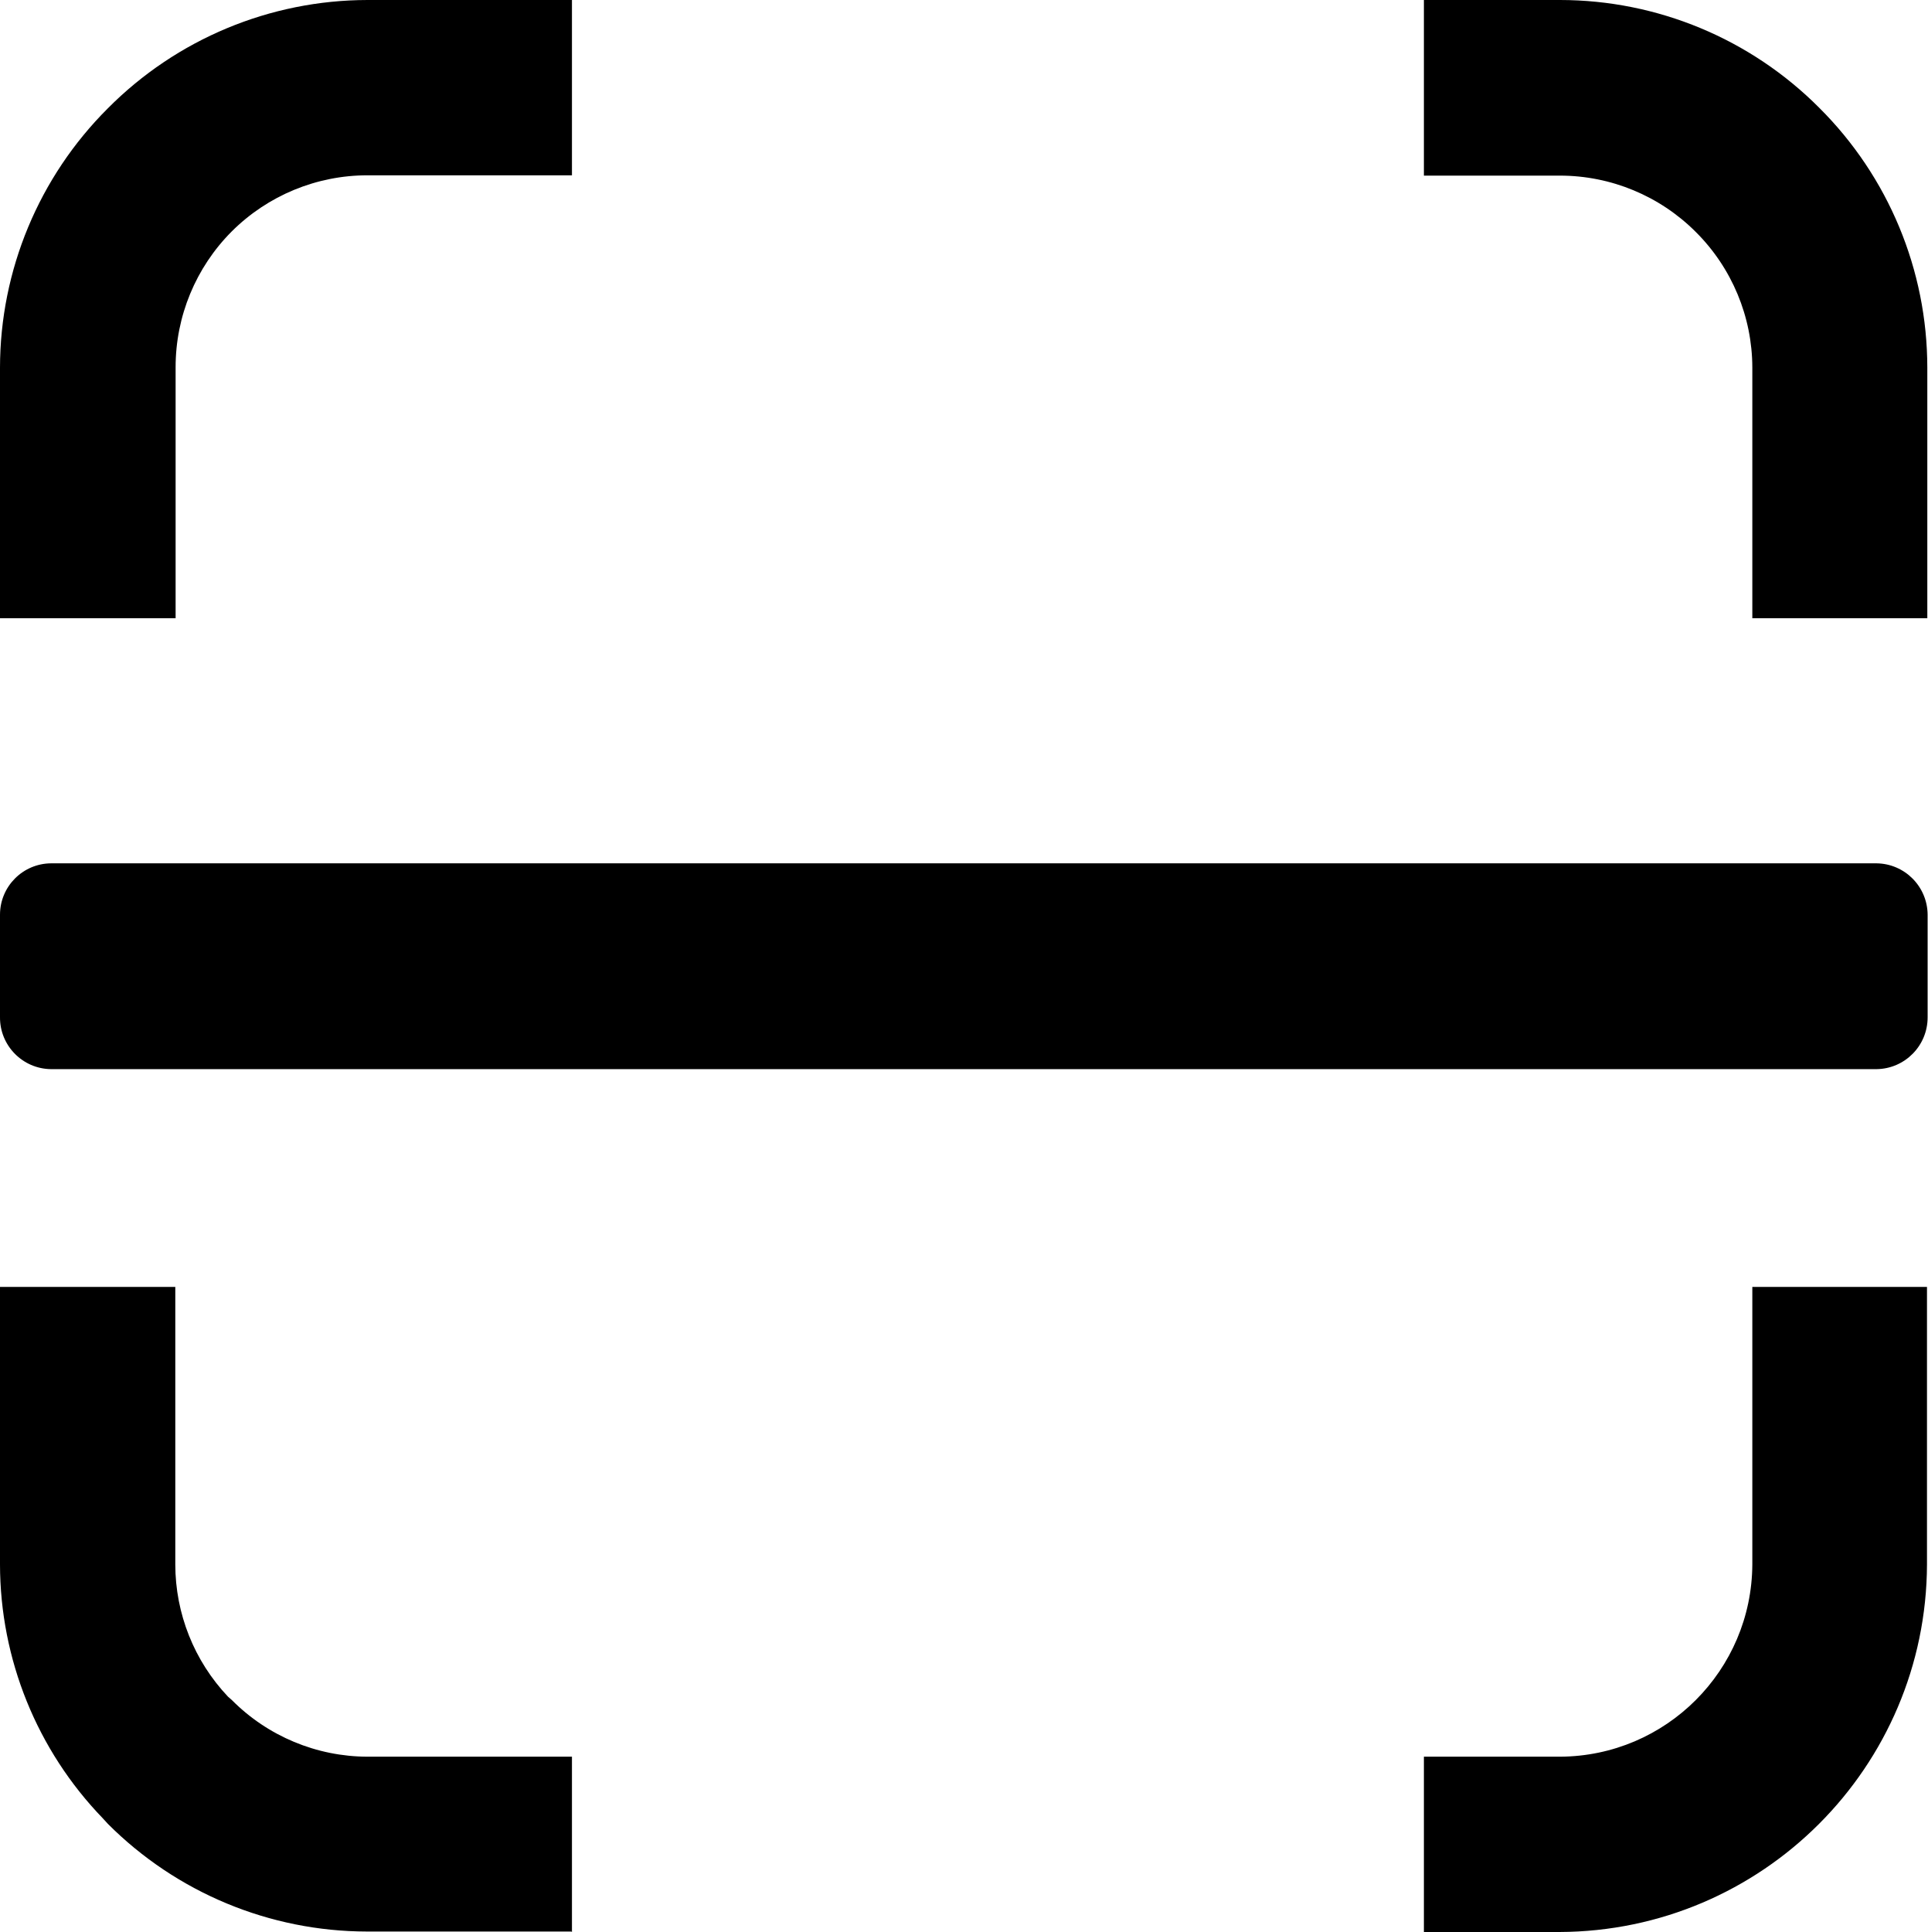
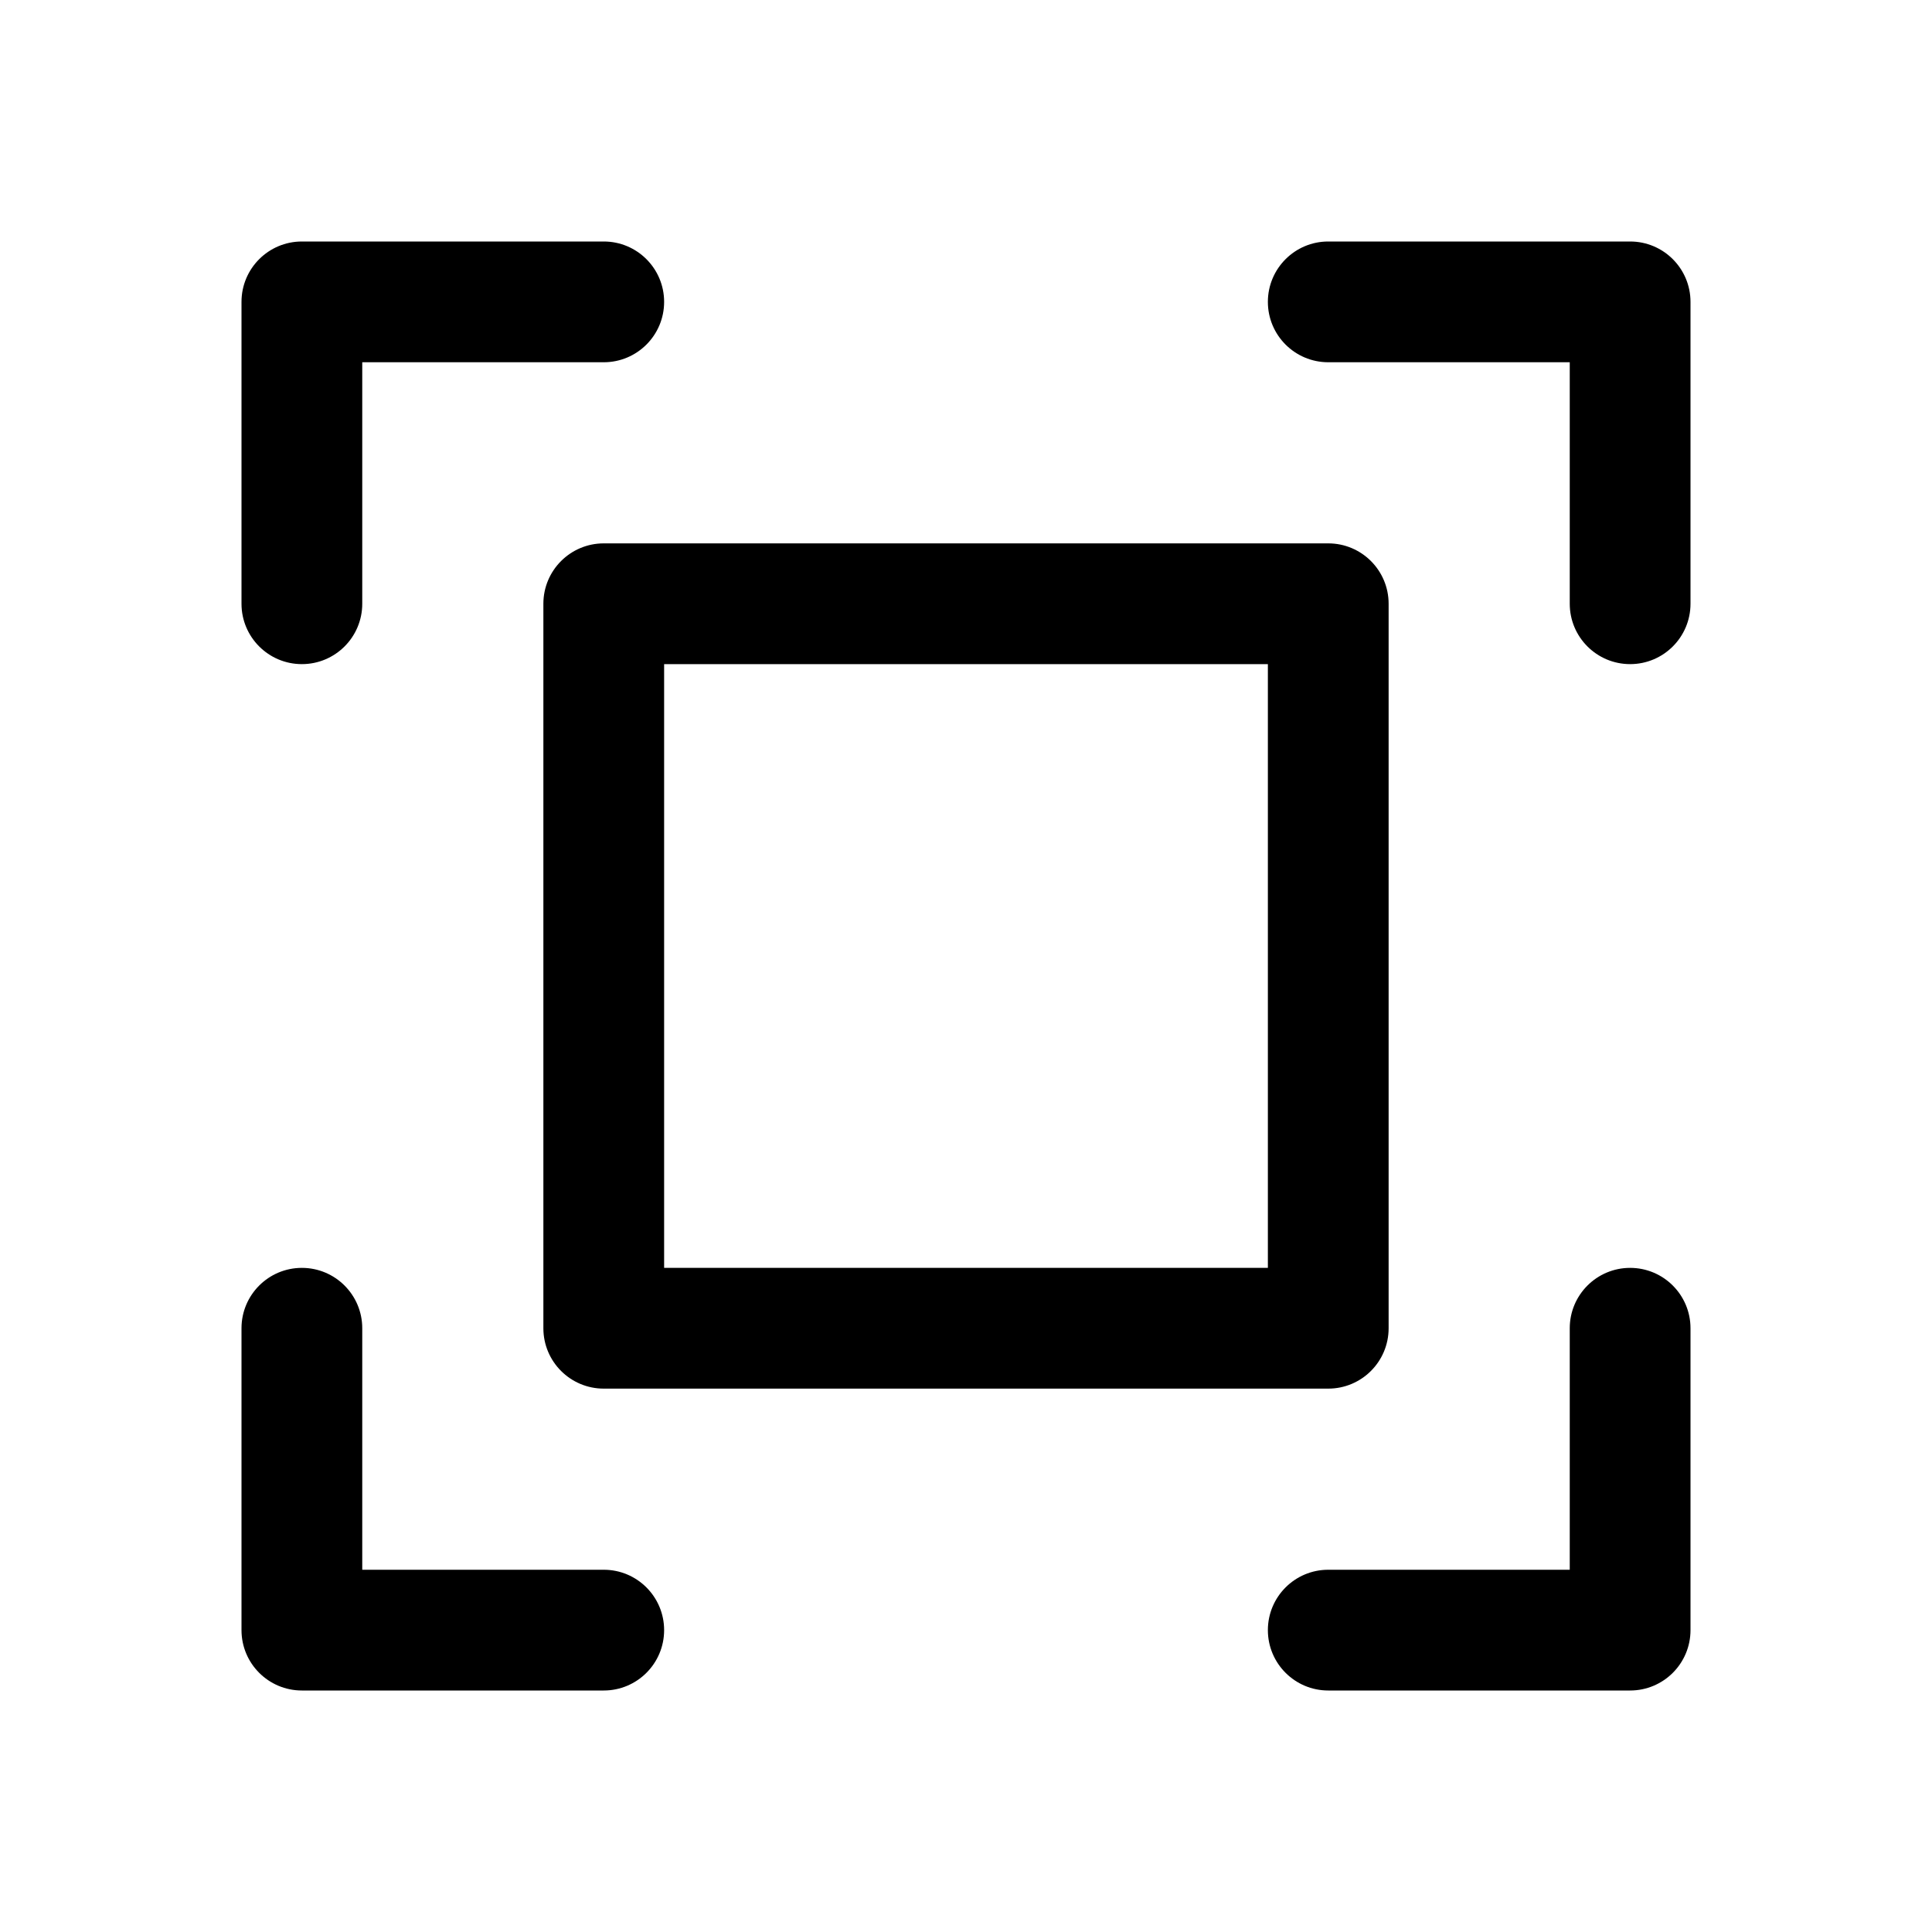
- <svg xmlns="http://www.w3.org/2000/svg" id="Layer_1" data-name="Layer 1" viewBox="0 0 122.61 122.88">
-   <path d="M23.38,0h13V11.15h-13a12.22,12.22,0,0,0-8.64,3.57l0,0a12.22,12.22,0,0,0-3.57,8.64V39.32H0V23.38A23.32,23.32,0,0,1,6.86,6.89l0,0A23.31,23.31,0,0,1,23.38,0ZM3.25,54.91H119.36a3.29,3.29,0,0,1,3.25,3.27V64.7A3.29,3.29,0,0,1,119.36,68H3.25A3.28,3.28,0,0,1,0,64.7V58.18a3.27,3.27,0,0,1,3.25-3.27ZM90.57,0h8.66a23.28,23.28,0,0,1,16.49,6.86v0a23.32,23.32,0,0,1,6.87,16.52V39.32H111.46V23.38a12.2,12.2,0,0,0-3.6-8.63v0a12.21,12.21,0,0,0-8.64-3.58H90.57V0Zm32,81.85V99.5a23.46,23.46,0,0,1-23.38,23.38H90.57V111.73h8.66A12.29,12.29,0,0,0,111.46,99.5V81.85Zm-86.23,41h-13A23.32,23.32,0,0,1,6.86,116l-.32-.35A23.28,23.28,0,0,1,0,99.5V81.85H11.15V99.5a12.25,12.25,0,0,0,3.35,8.41l.25.22a12.2,12.2,0,0,0,8.63,3.6h13v11.15Z" />
+ <svg xmlns="http://www.w3.org/2000/svg" width="32" height="32" fill="#000000" viewBox="0 0 256 256">
+   <path d="M224,40V80a8,8,0,0,1-16,0V48H176a8,8,0,0,1,0-16h40A8,8,0,0,1,224,40ZM80,208H48V176a8,8,0,0,0-16,0v40a8,8,0,0,0,8,8H80a8,8,0,0,0,0-16Zm136-40a8,8,0,0,0-8,8v32H176a8,8,0,0,0,0,16h40a8,8,0,0,0,8-8V176A8,8,0,0,0,216,168ZM40,88a8,8,0,0,0,8-8V48H80a8,8,0,0,0,0-16H40a8,8,0,0,0-8,8V80A8,8,0,0,0,40,88ZM80,72h96a8,8,0,0,1,8,8v96a8,8,0,0,1-8,8H80a8,8,0,0,1-8-8V80A8,8,0,0,1,80,72Zm8,96h80V88H88Z" />
</svg>
